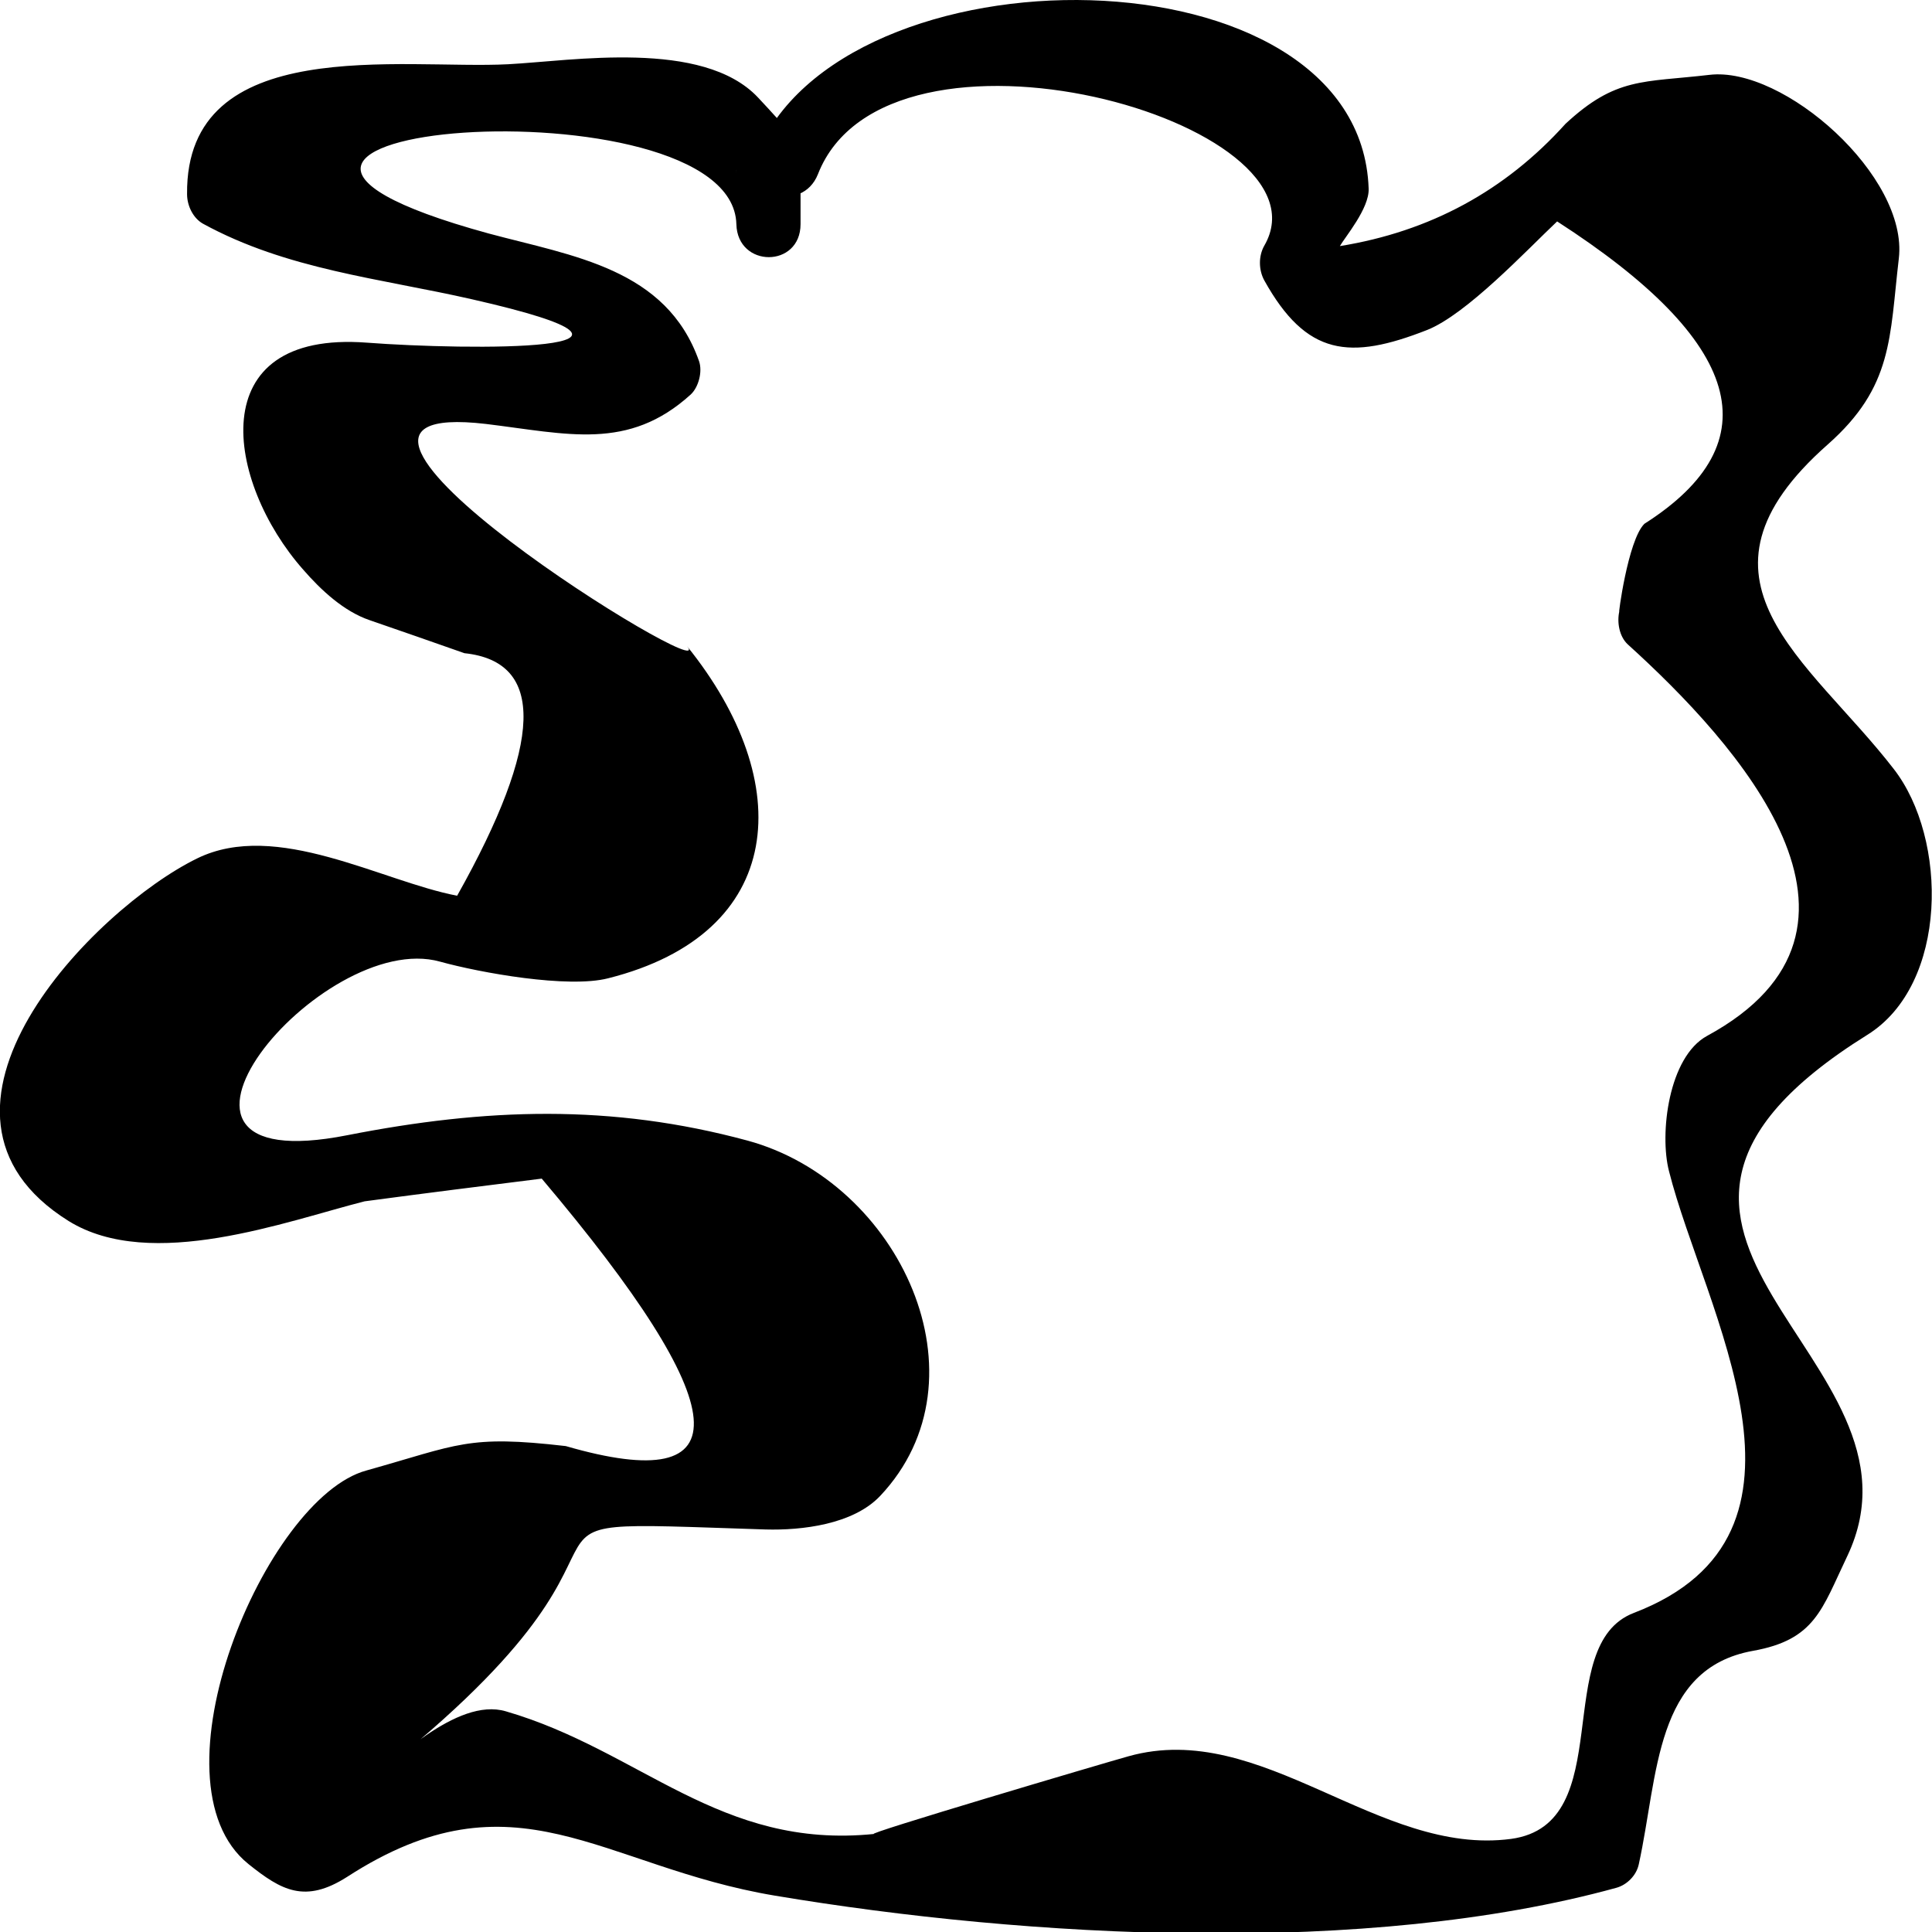
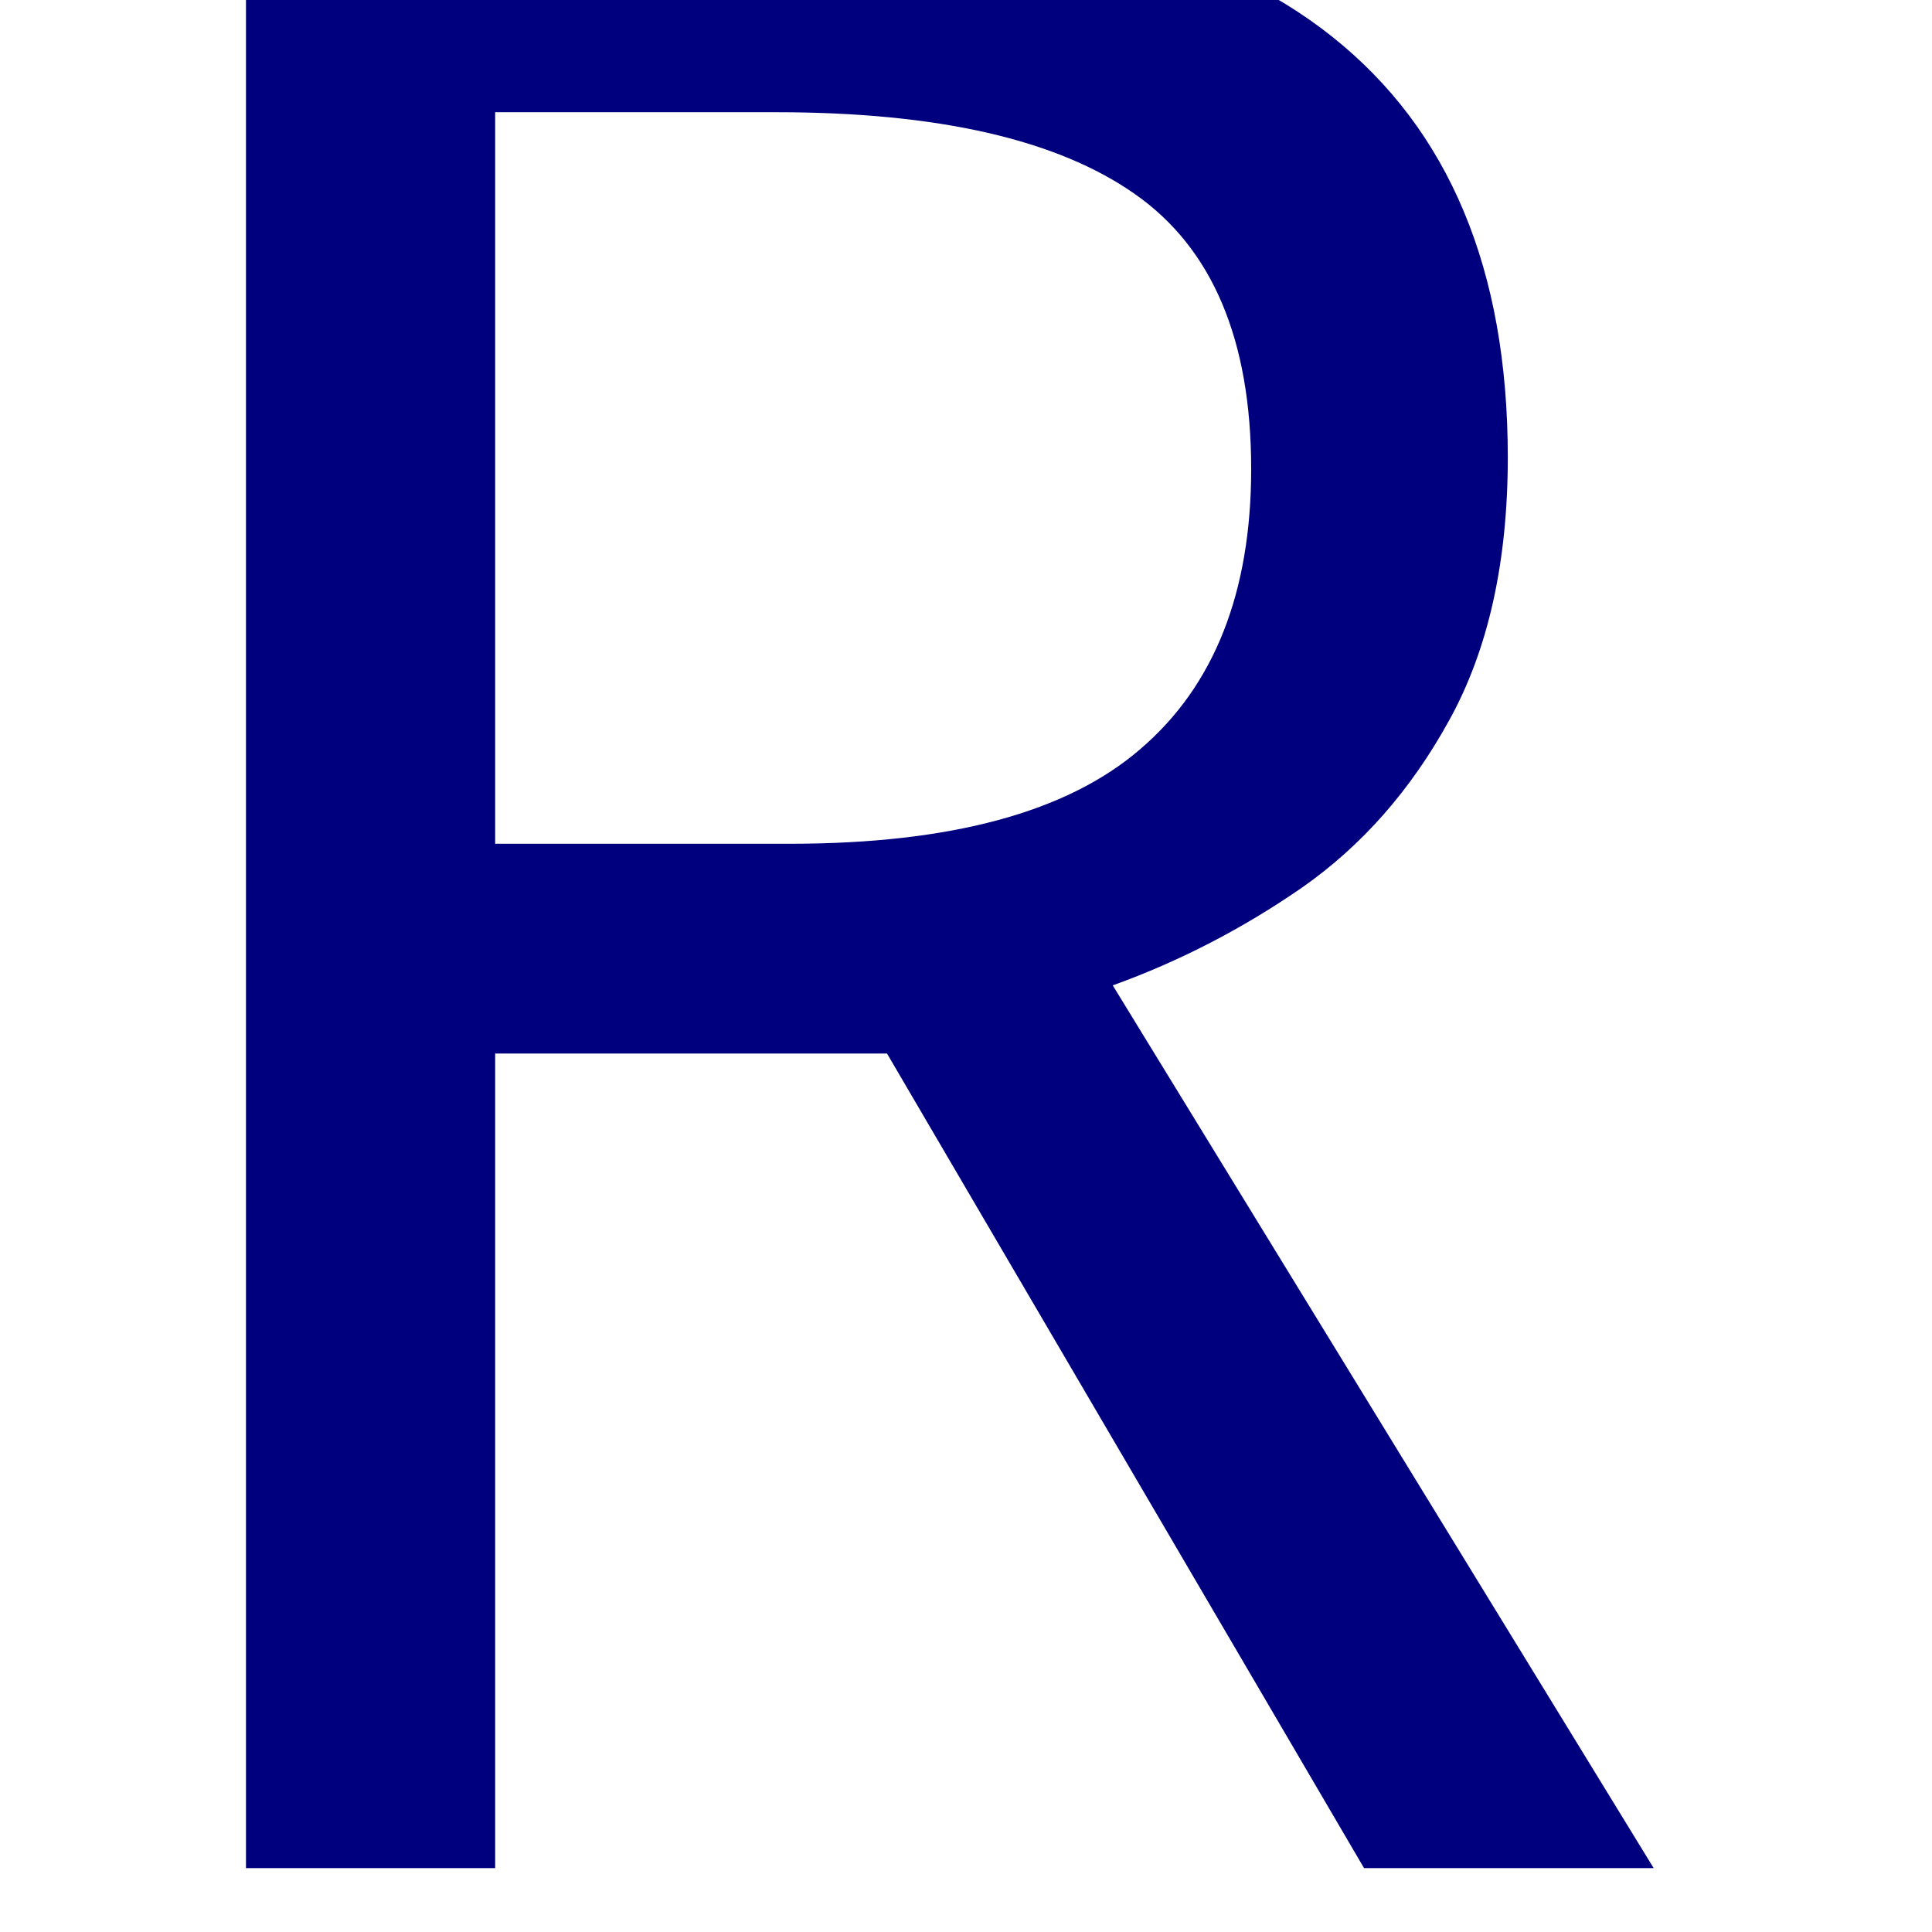
- <svg xmlns="http://www.w3.org/2000/svg" version="1.1" id="Layer_1" x="0px" y="0px" width="1000px" height="1000px" viewBox="0 0 1000 1000" enable-background="new 0 0 1000 1000" xml:space="preserve">
-   <g>
-     <g>
-       <path d="M423.372,90.146c35.924-91.826,268.463-27.208,230.98,37.094c-3.005,5.367-2.888,12.455,0,17.821    c21.859,39.33,44.33,41.438,84.336,25.733c20.426-8.11,51.545-41.319,67.284-56.191c96.354,62.129,111.49,114.293,45.174,156.508    c-8.65,8.49-13.816,49.167-12.979,45.267c-1.316,5.748,0,13.096,4.328,17.115c56.468,51.15,143.688,146.995,41.09,202.681    c-19.944,10.854-24.747,50.633-19.707,70.049c18.146,71.896,88.189,187.861-18.142,228.596    c-43.61,16.607-7.569,109.32-63.556,116.986c-68.841,9.189-128.91-62.073-197.993-42.785    c-12.435,3.447-139.309,40.994-131.679,40.227c-79.955,8.174-120.808-43.164-190.667-63.468    c-25.592-7.532-59.167,27.196-76.048,40.226C370.09,784.248,228.866,786.295,396.28,791.653    c18.688,0.515,45.299-2.556,59.293-17.362c57.368-60.798,10.213-162.453-68.603-183.906    c-70.767-19.15-135.578-16.854-207.187-2.806c-122.908,24.259-13.276-106.961,47.938-89.846    c20.722,5.747,66.315,13.983,87.097,8.616c92.271-23.243,97.857-101.213,40.732-171.958    c18.735,23.053-228.336-129.562-103.926-114.944c42.168,5.114,73.53,14.112,105.907-15.261c4.085-3.829,6.128-11.813,4.322-17.171    c-16.881-48.089-65.234-54.408-108.904-66.157c-203.46-55.684,126.208-81.861,128.193-4.852c0.541,22.792,33.221,22.792,33.221,0    c0-8.878,0-17.623,0-26.502c0-22.792-33.221-22.792-33.221,0c0-32.439,72.503,26.249,11.106-39.139    C363.665,20.16,296.145,31.52,263.042,33.25C208.56,36.12,95.982,16.776,96.826,100.492c0,6.001,3.123,12.383,8.17,15.261    c43.491,23.814,91.609,28.286,139.248,39.139c122.063,27.715-2.827,26.375-54.246,22.475    c-86.144-6.572-72.865,72.412-33.104,117.433c9.316,10.726,21.15,21.706,34.546,26.24c16.398,5.684,32.74,11.305,48.954,17.053    c41.99,4.408,40.732,46.297-3.782,125.535c-39.104-7.468-93.533-39.393-134.504-19.343    C48.767,470.271-54.737,575.692,35.557,632.02c42.708,26.433,112.813,0,153.176-10.219c30.521-4.092,61.032-7.92,91.67-11.75    c100.625,119.026,104.829,165.252,12.439,138.436c-50.826-5.874-55.393-0.764-103.208,12.645    c-52.202,14.176-114.071,161.043-61.031,203.703c17.06,13.658,29.254,20.555,51.063,6.635    c87.222-56.443,131.255-5.357,221.424,9.711c131.013,21.969,306.483,31.545,435.641-4.09c5.4-1.531,10.33-6.383,11.528-12.256    c10.095-46.105,8.171-101.15,58.988-110.346c32.317-5.749,35.688-21.453,48.896-49.041    c49.386-103.829-156.425-165.771,10.339-269.787c42.05-26.113,41.807-101.593,13.69-137.672    c-43.968-56.889-113.294-98.081-34.116-167.94c33.88-29.943,31.956-55.295,36.767-96.226c5.04-42.524-59.598-99.675-98.041-95.077    c-34.359,4.019-48.296,1.023-74.485,25.345c-31.236,34.676-70.164,55.748-116.779,63.287c2.643-4.662,15.26-19.479,14.896-29.697    c-4.322-126.82-273.748-127.708-317.18-16.855C383.004,101.768,415.264,110.766,423.372,90.146L423.372,90.146z" />
-     </g>
-   </g>
+ <svg xmlns="http://www.w3.org/2000/svg" version="1.1" id="Layer_1" x="0px" y="0px" width="28.35px" height="28.35px" viewBox="0 0 28.35 28.35" enable-background="new 0 0 28.35 28.35" xml:space="preserve">
+   <text transform="matrix(1 0 0 1 -0.3123 27.4124)" fill="#00007F" font-family="'AGaramondPro-Regular'" font-size="40.5">R</text>
</svg>
